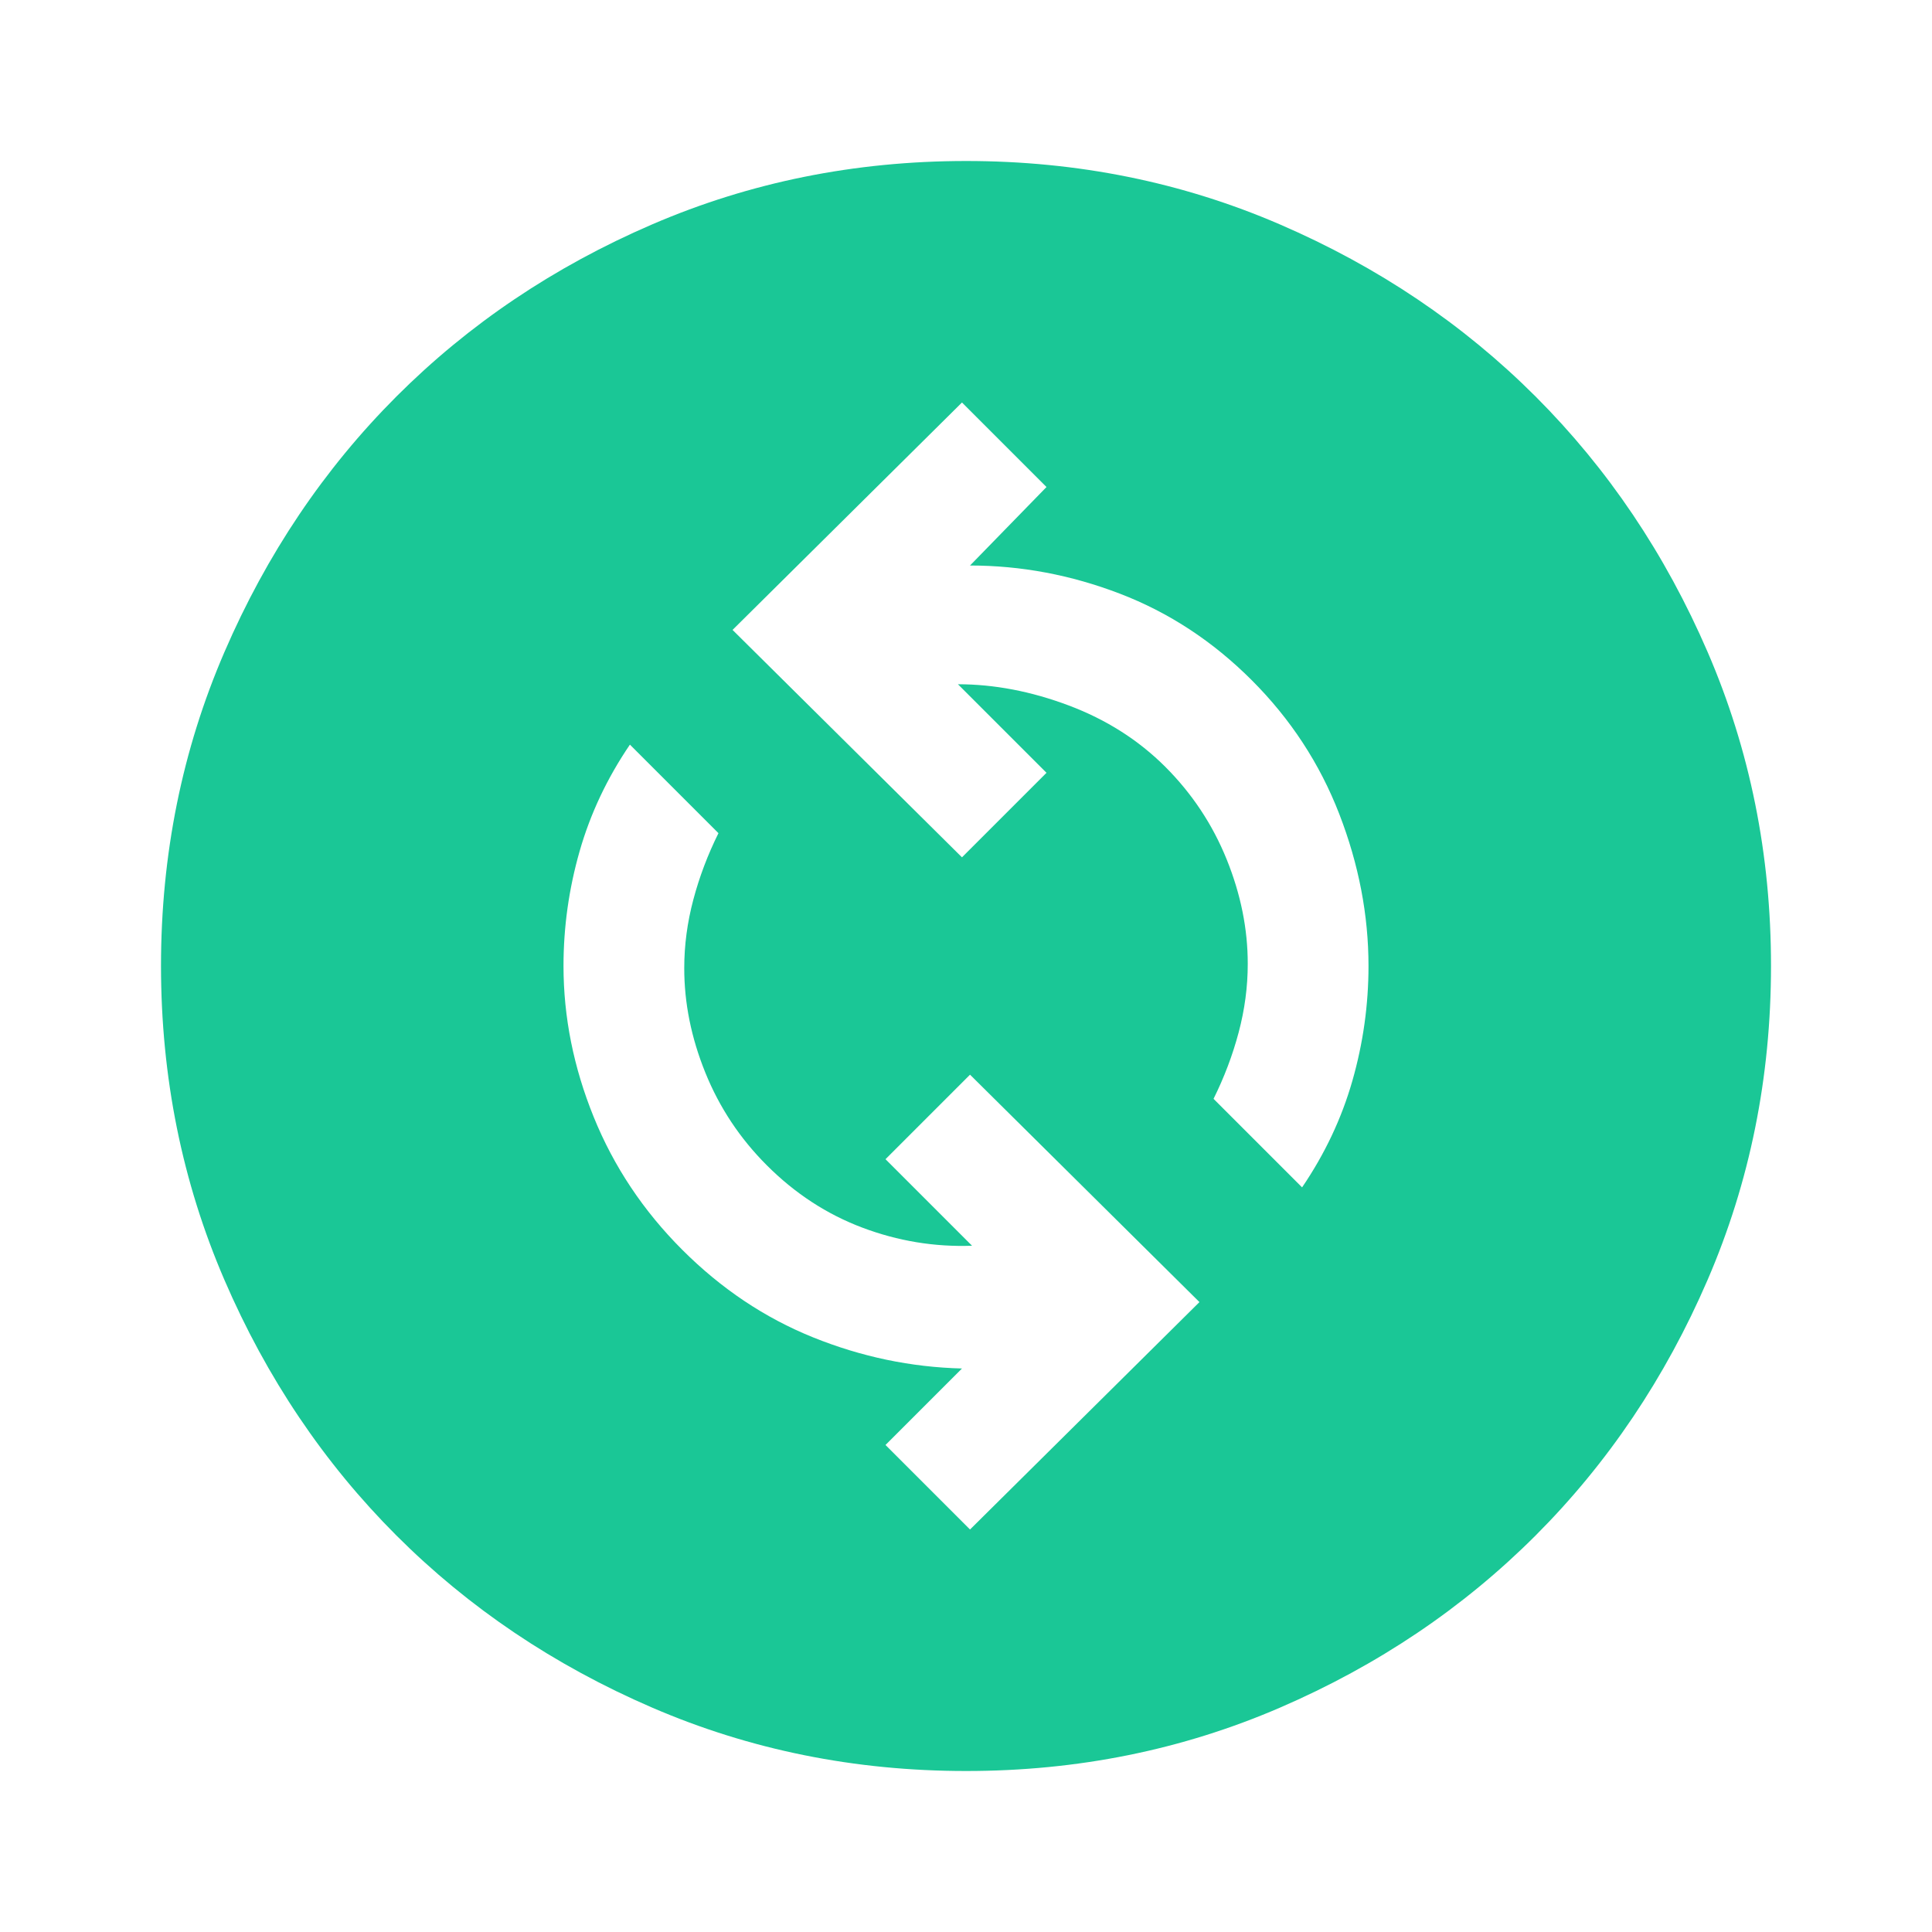
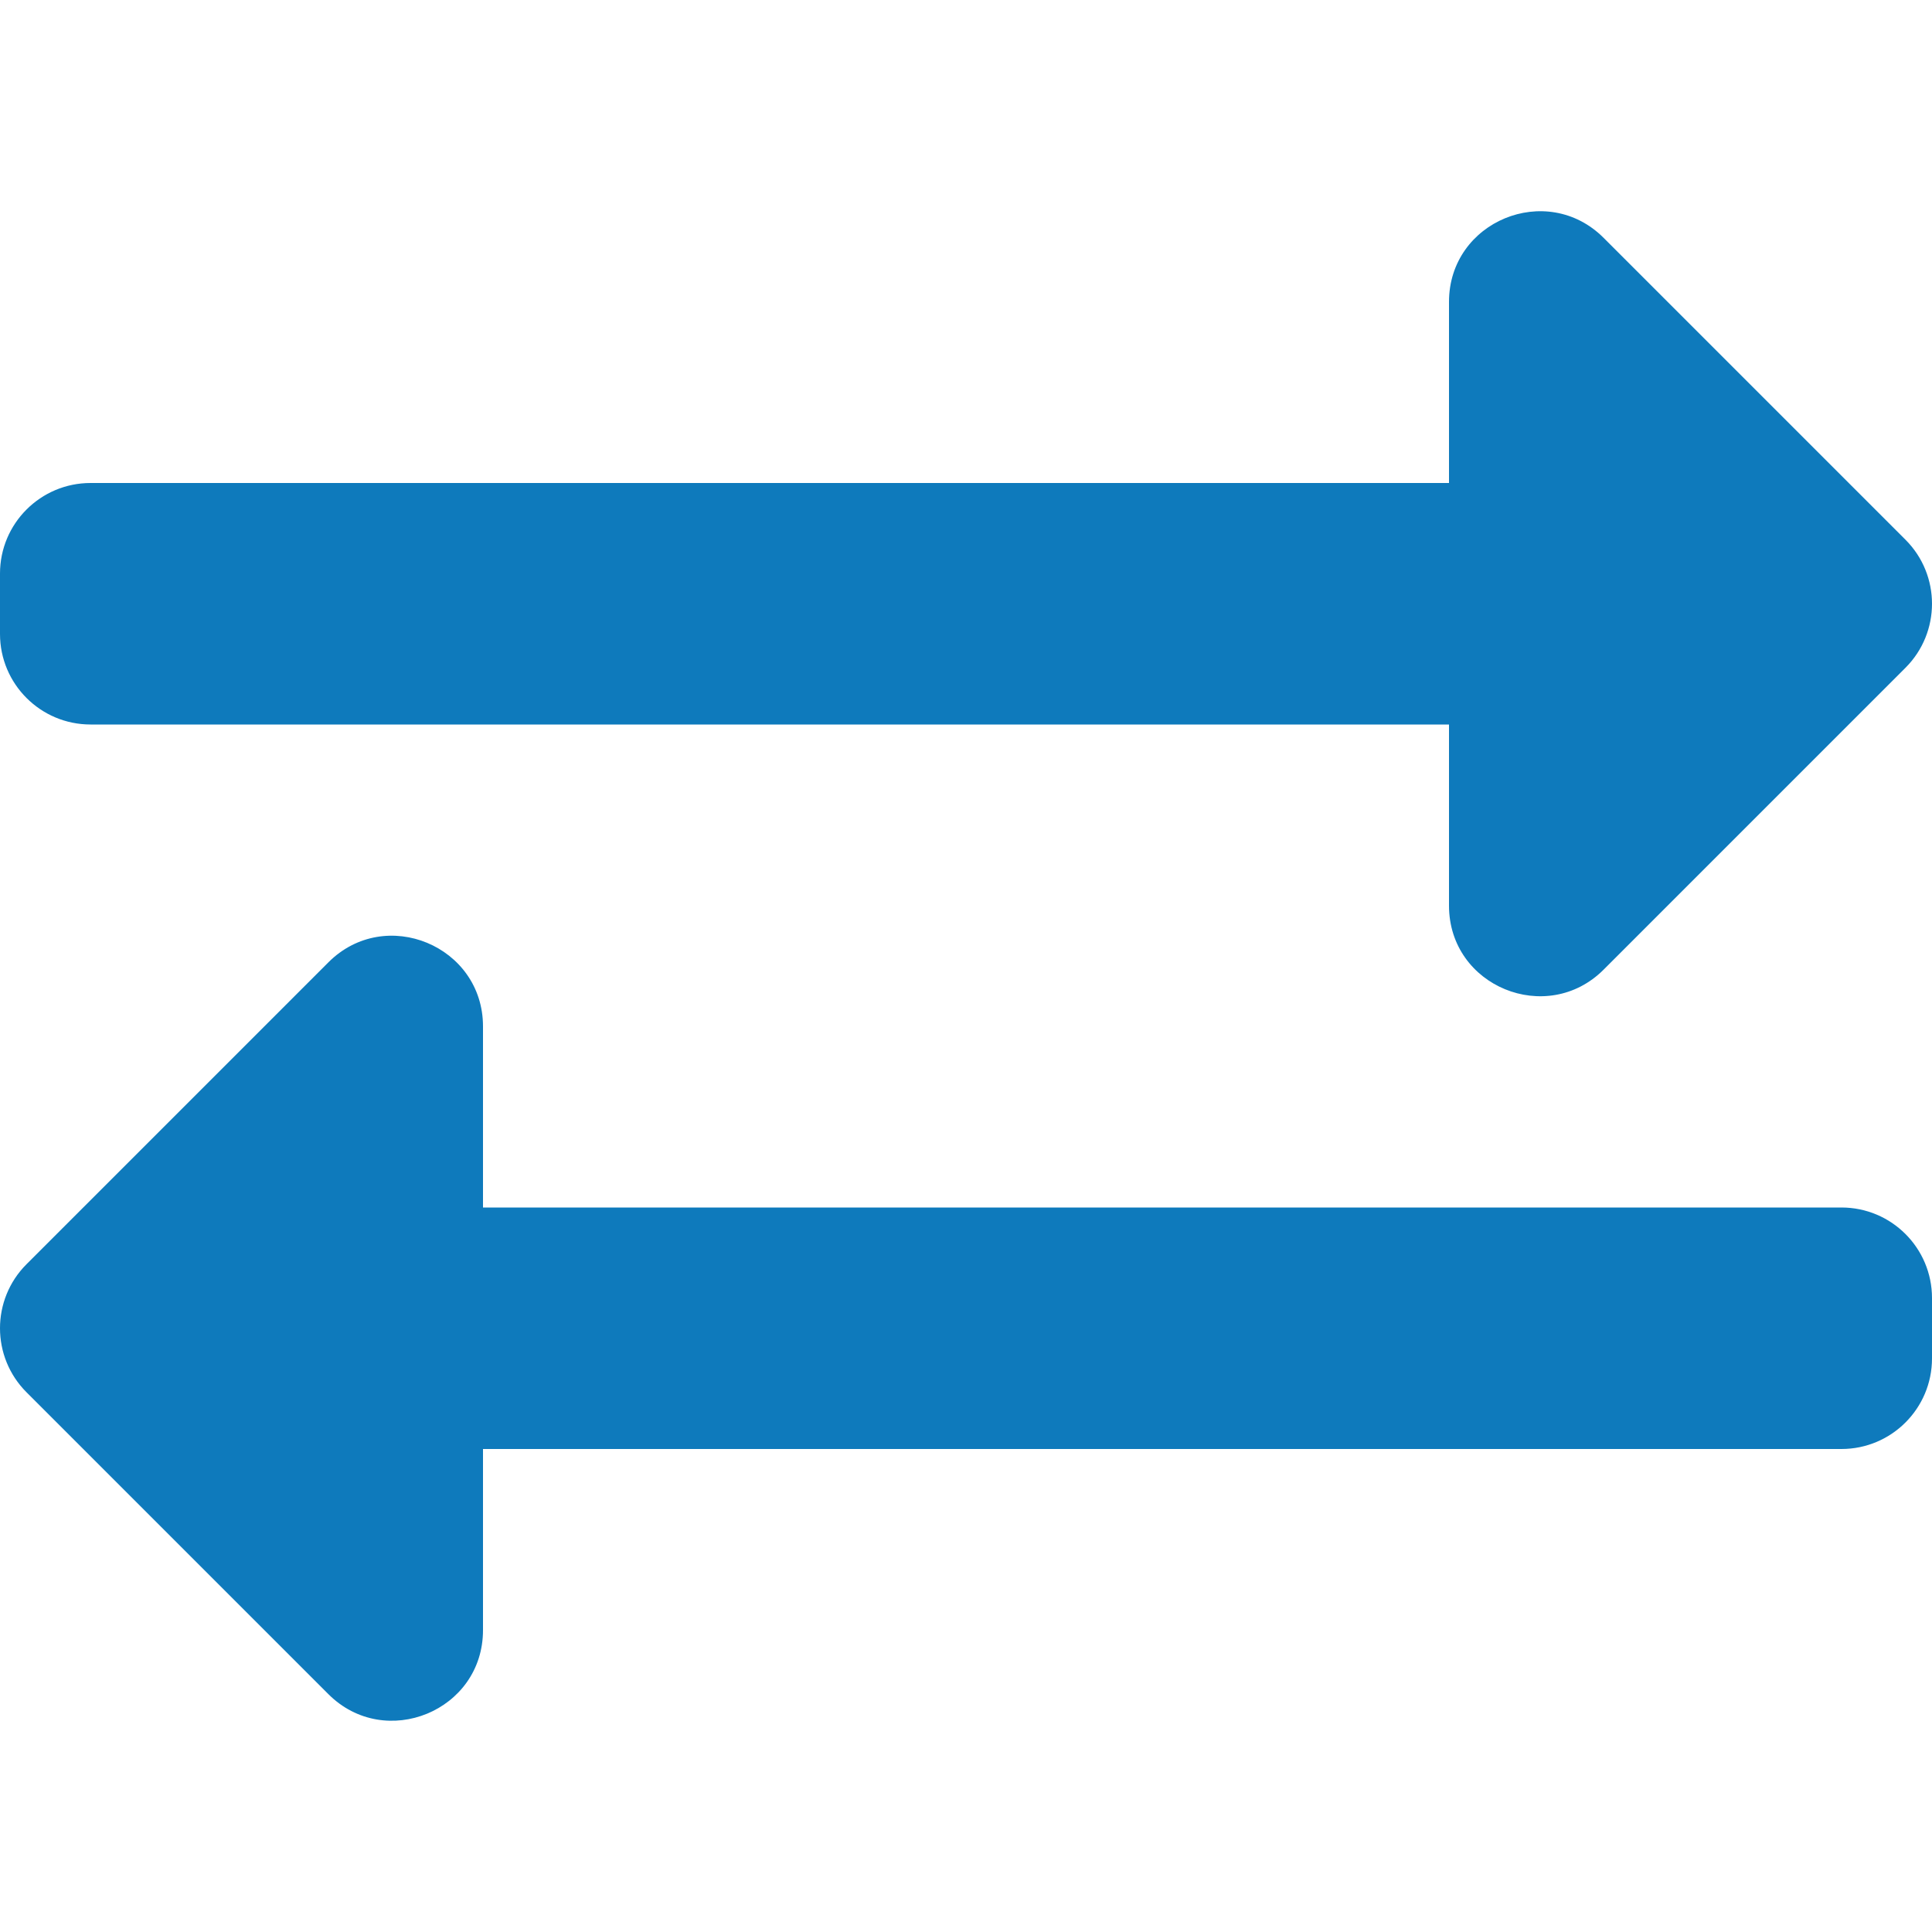
- <svg xmlns="http://www.w3.org/2000/svg" width="24" height="24" viewBox="0 0 24 24">
-   <path fill="#1ac796" d="m12.05 19l2.85-2.825l-2.85-2.825L11 14.4l1.075 1.075q-.7.025-1.363-.225t-1.187-.775q-.5-.5-.763-1.15t-.262-1.3q0-.425.113-.85t.312-.825l-1.1-1.1q-.425.625-.625 1.325T7 12q0 .95.375 1.875t1.1 1.65q.725.725 1.625 1.088t1.85.387l-.95.95L12.05 19Zm4.125-4.25q.425-.625.625-1.325T17 12q0-.95-.363-1.888T15.55 8.45q-.725-.725-1.638-1.075t-1.862-.35L13 6.05L11.95 5L9.1 7.825l2.85 2.825L13 9.6l-1.1-1.1q.675 0 1.375.263t1.2.762q.5.5.763 1.15t.262 1.3q0 .425-.113.85t-.312.825l1.1 1.1ZM12 22q-2.075 0-3.9-.788t-3.175-2.137q-1.35-1.35-2.137-3.175T2 12q0-2.075.788-3.9t2.137-3.175q1.35-1.35 3.175-2.137T12 2q2.075 0 3.9.788t3.175 2.137q1.35 1.35 2.138 3.175T22 12q0 2.075-.788 3.9t-2.137 3.175q-1.35 1.35-3.175 2.138T12 22Z" />
+ <svg xmlns="http://www.w3.org/2000/svg" width="22" height="22" viewBox="0 0 512 512">
+   <path fill="#0e7abc" d="M0 168v-16c0-13.255 10.745-24 24-24h360V80c0-21.367 25.899-32.042 40.971-16.971l80 80c9.372 9.373 9.372 24.569 0 33.941l-80 80C409.956 271.982 384 261.456 384 240v-48H24c-13.255 0-24-10.745-24-24zm488 152H128v-48c0-21.314-25.862-32.08-40.971-16.971l-80 80c-9.372 9.373-9.372 24.569 0 33.941l80 80C102.057 463.997 128 453.437 128 432v-48h360c13.255 0 24-10.745 24-24v-16c0-13.255-10.745-24-24-24z" />
</svg>
